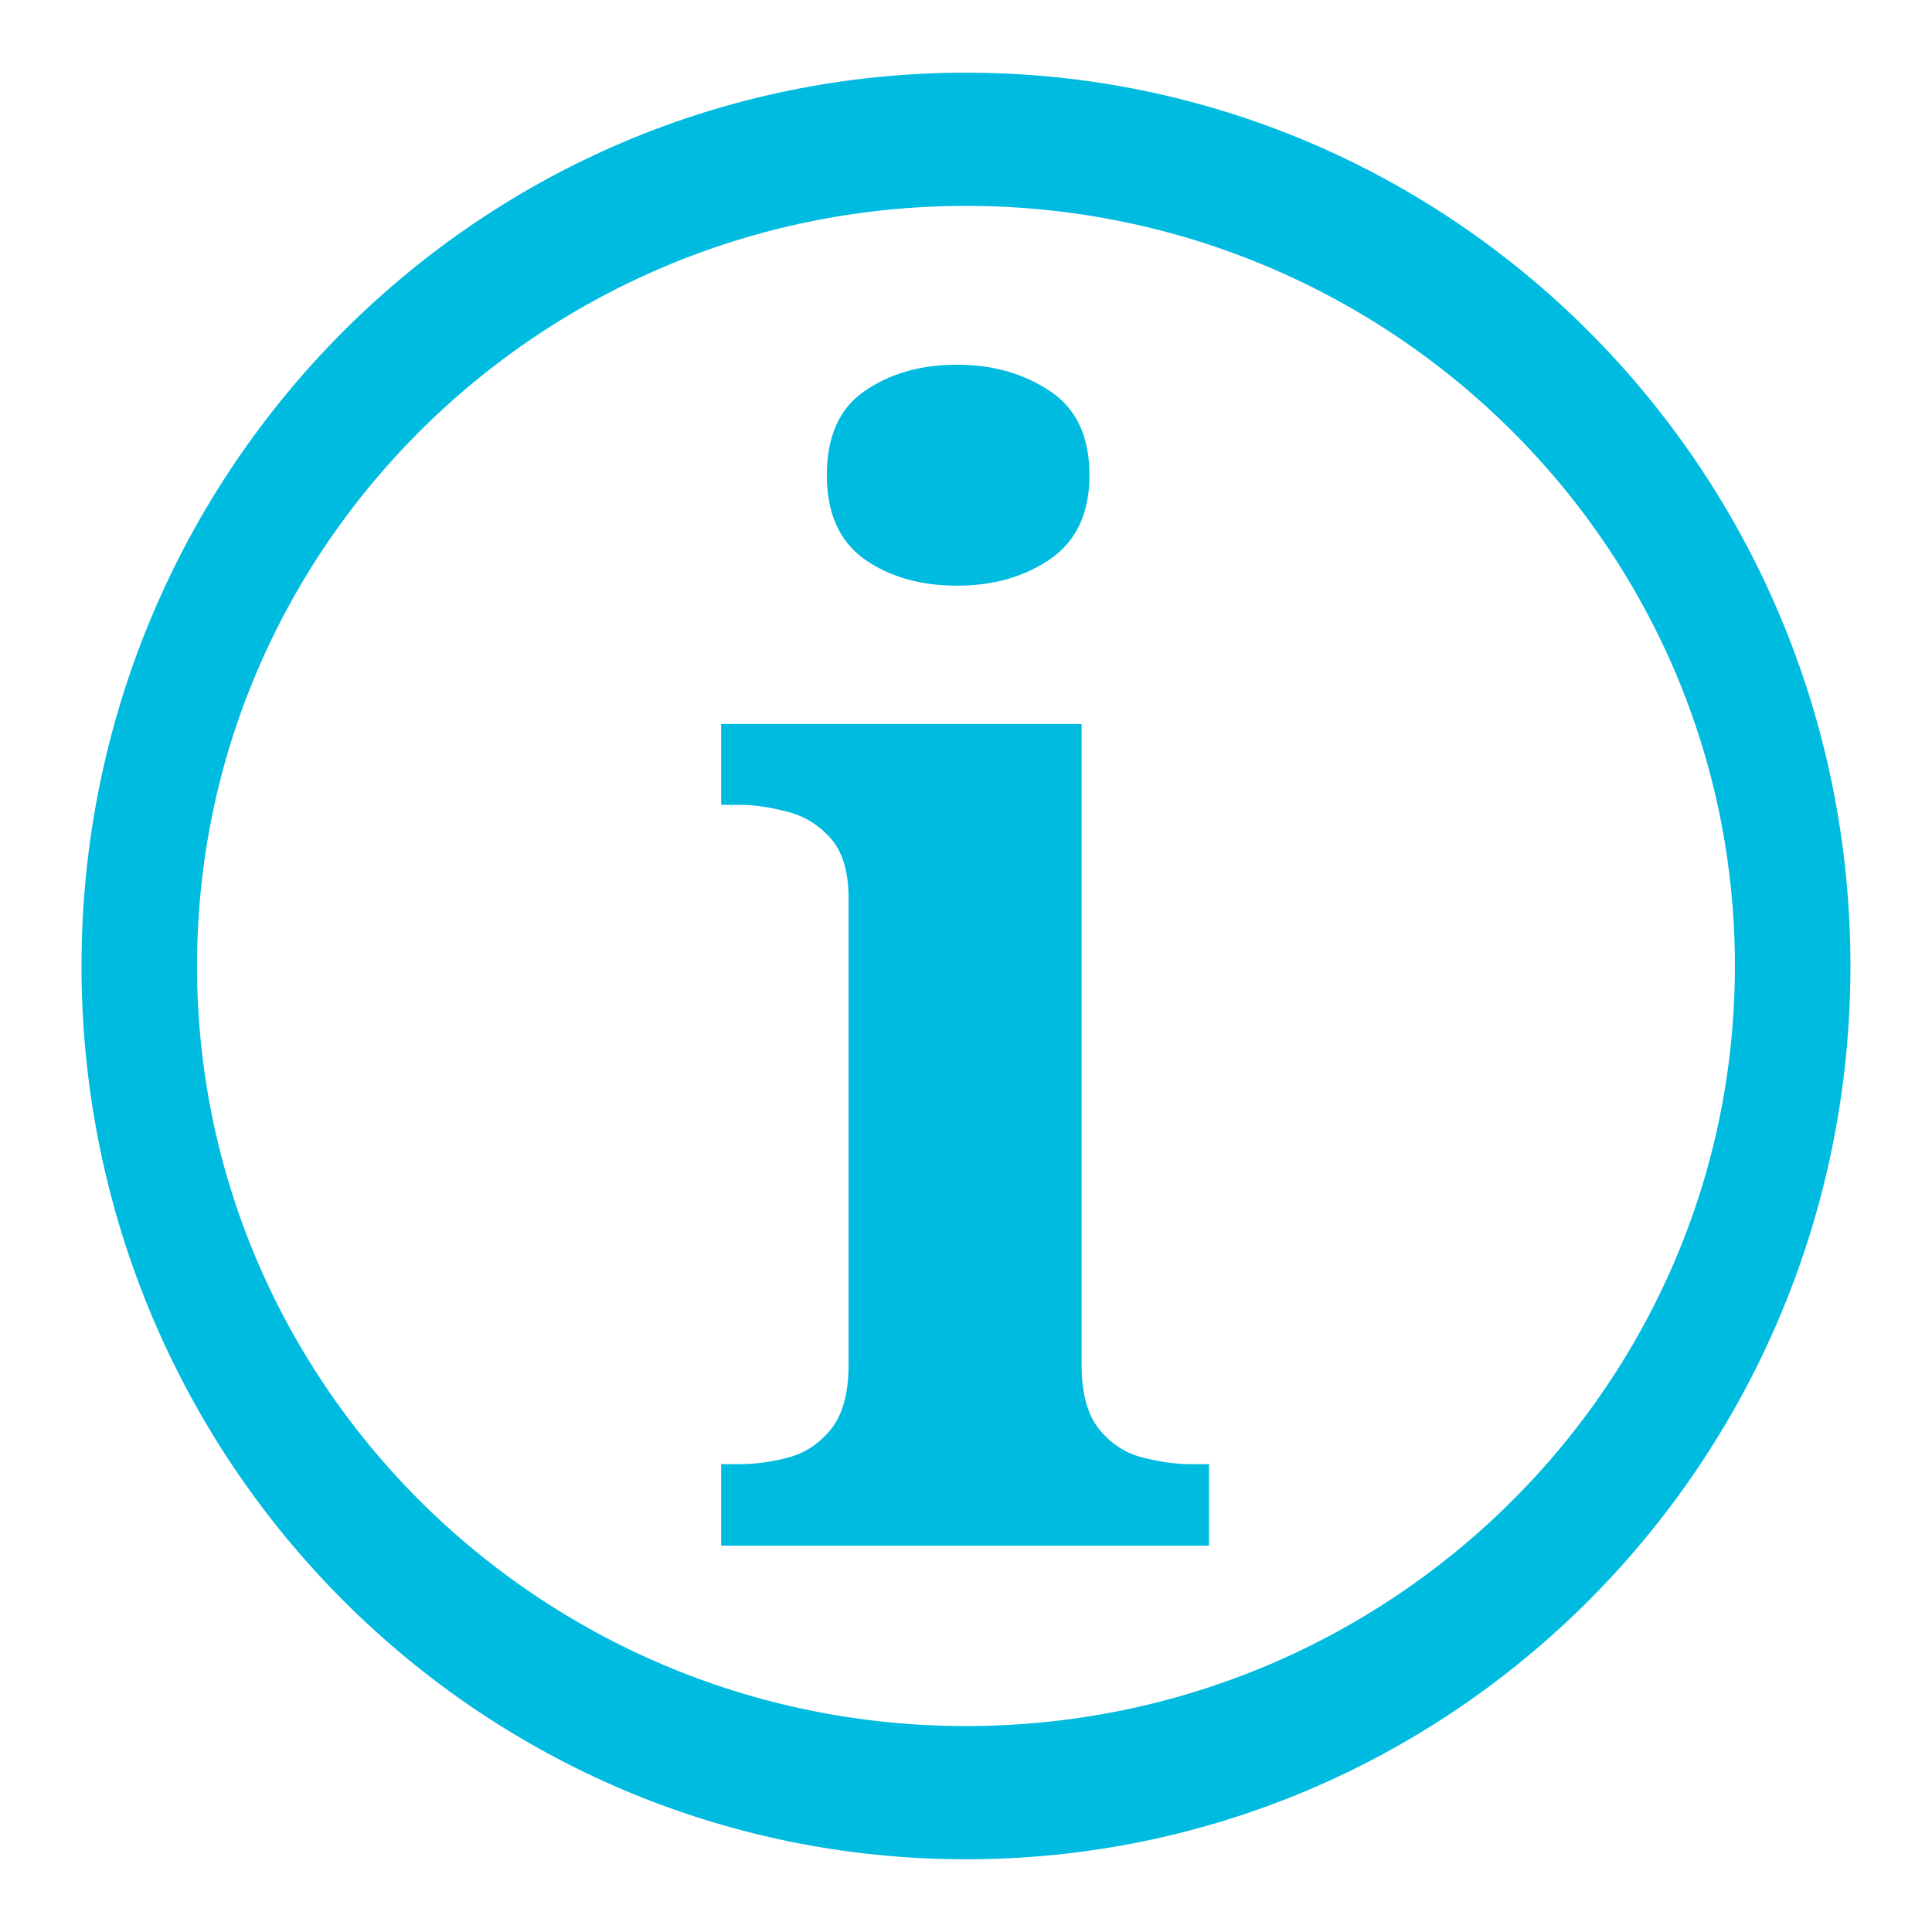
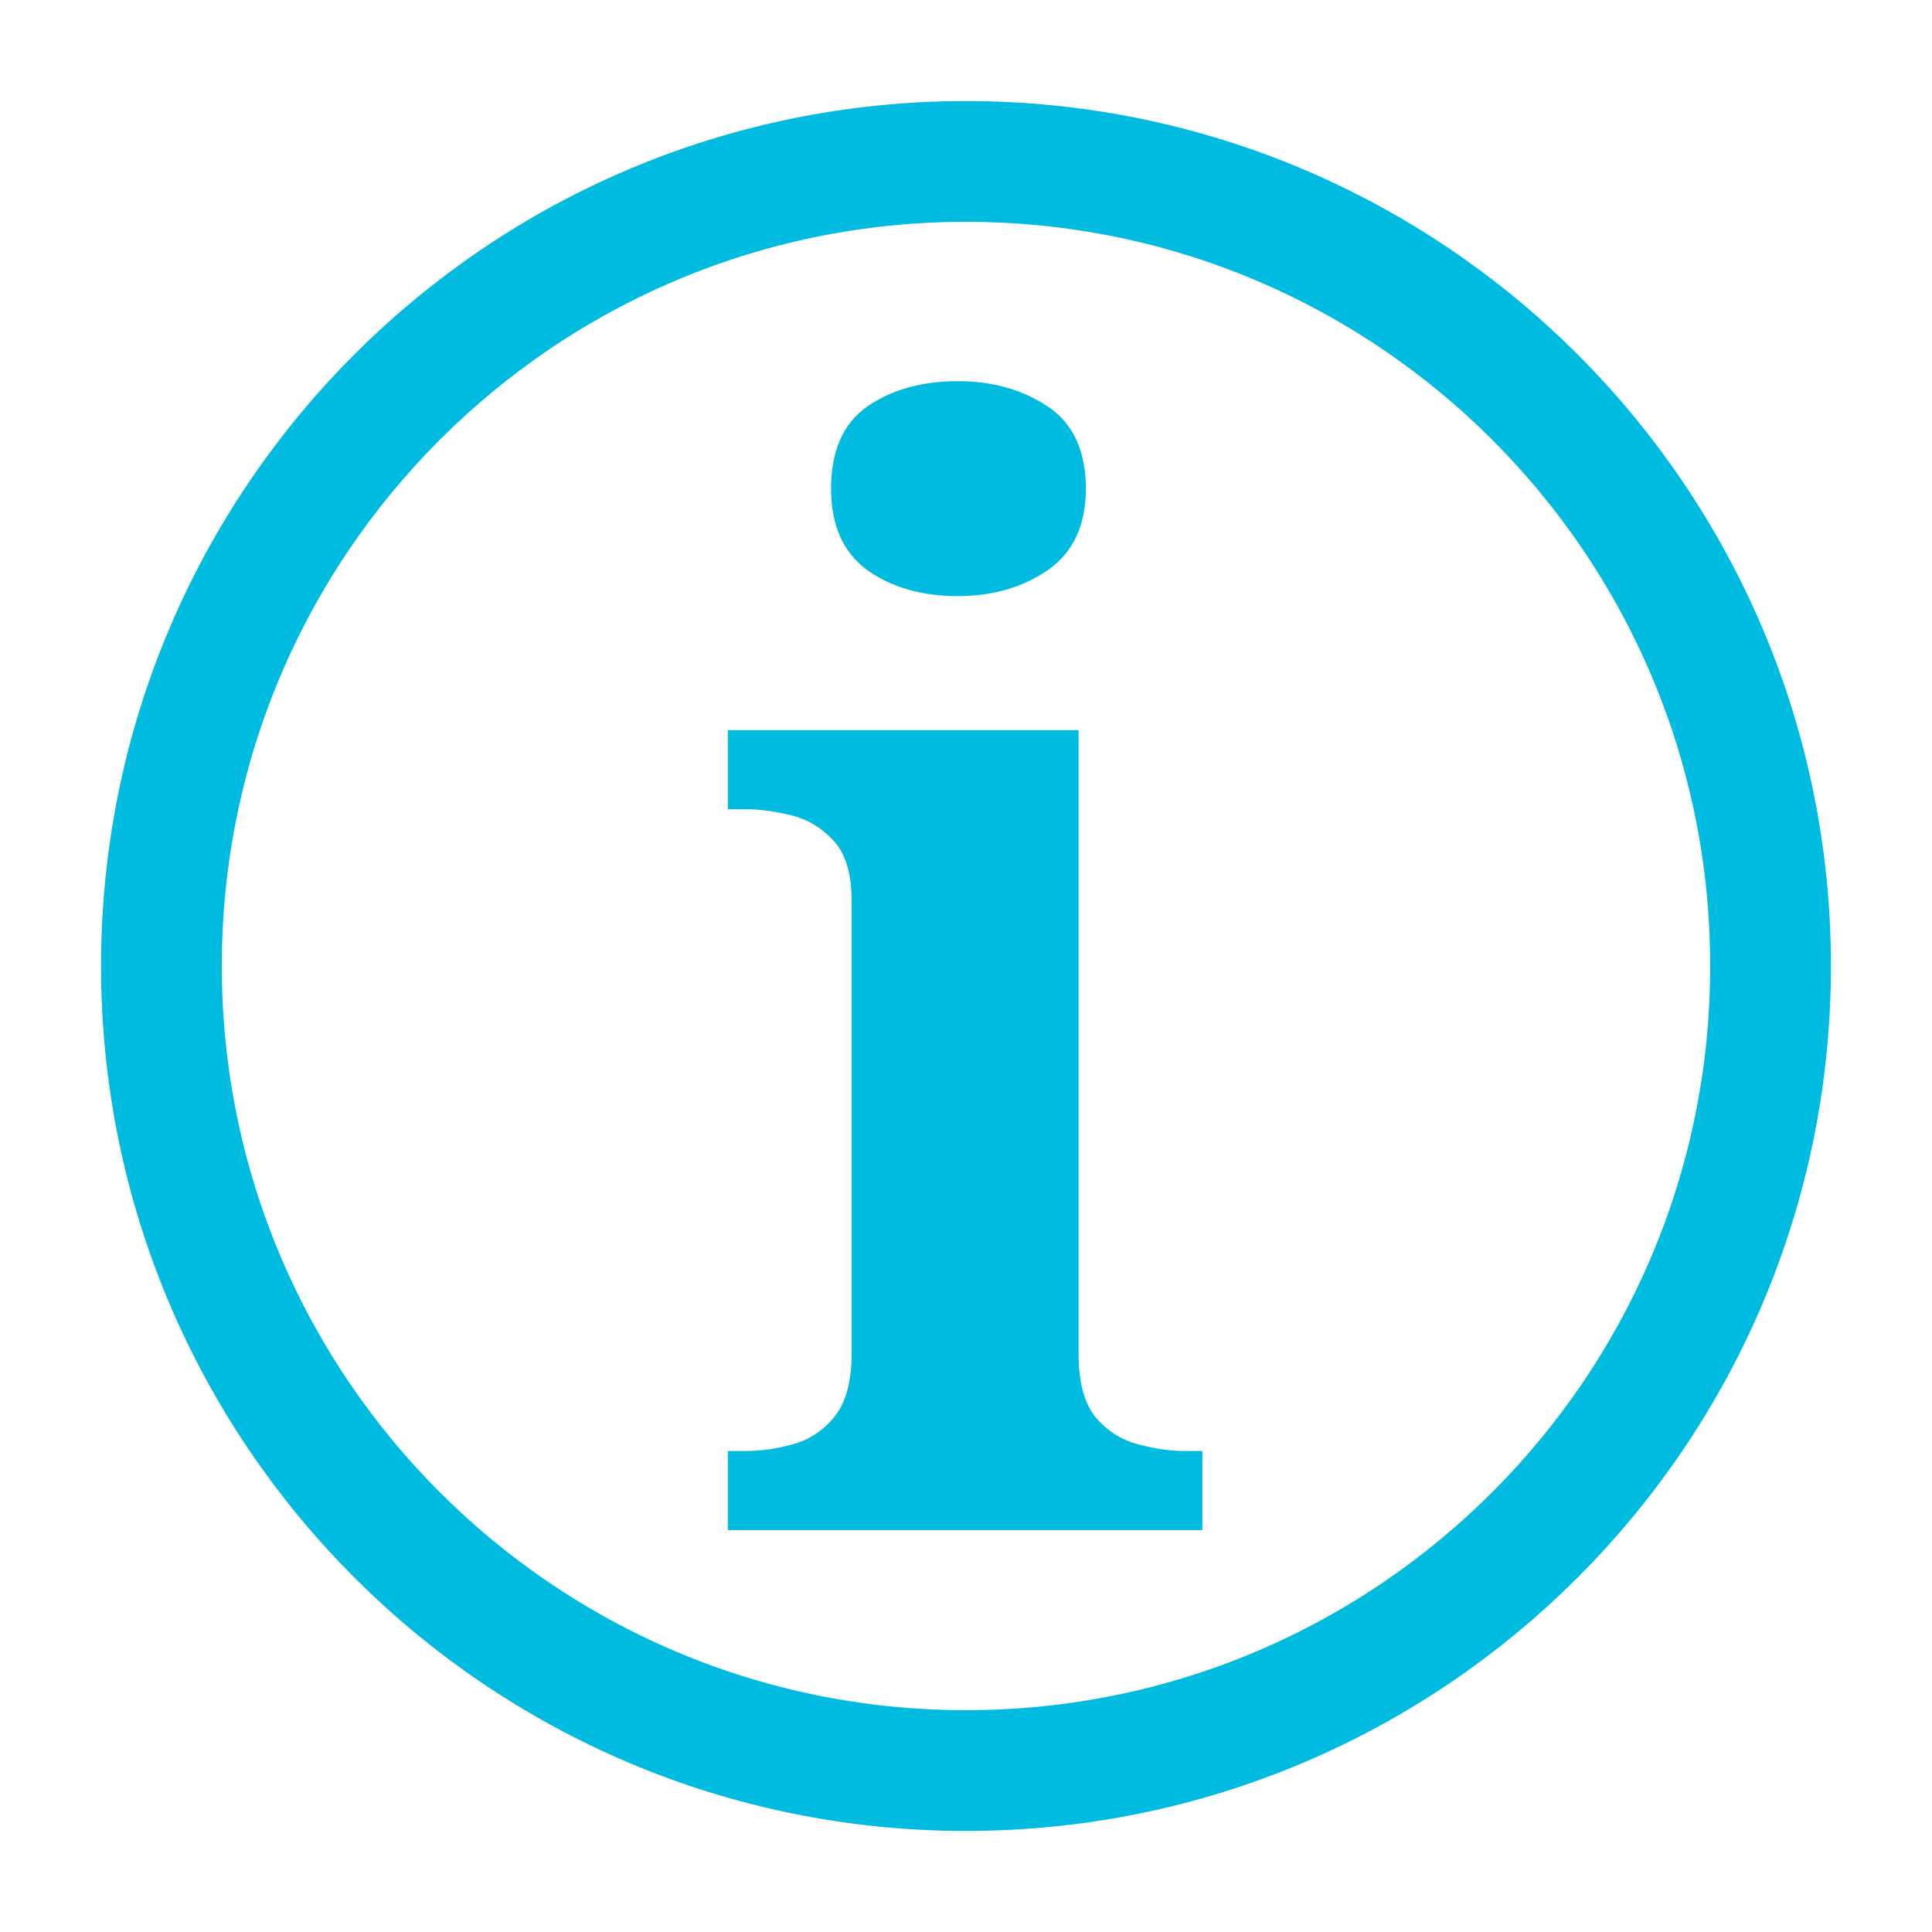
<svg xmlns="http://www.w3.org/2000/svg" width="50" height="50" id="svg2" version="1.1">
  <defs id="defs4" />
  <g id="layer1" transform="translate(0,-1002.362)">
-     <text xml:space="preserve" style="font-size:39.69px;font-style:normal;font-variant:normal;font-weight:bold;font-stretch:normal;text-align:start;line-height:125%;letter-spacing:0px;word-spacing:0px;writing-mode:lr-tb;text-anchor:start;fill:#00bbe0;fill-opacity:1;stroke:none;font-family:Georgia;-inkscape-font-specification:Georgia Bold" x="17.994" y="1042.362" id="text2985">
-       <tspan id="tspan2987" x="17.994" y="1042.362">i</tspan>
+     <text xml:space="preserve" style="font-style:normal;font-variant:normal;font-weight:bold;font-stretch:normal;font-size:38.628px;line-height:125%;font-family:Georgia;-inkscape-font-specification:'Georgia Bold';text-align:start;letter-spacing:0px;word-spacing:0px;writing-mode:lr-tb;text-anchor:start;fill:#00bbe0;fill-opacity:1;stroke:none;stroke-width:0.973;stroke-opacity:1;" x="18.181" y="1041.961" id="text2985">
+       <tspan id="tspan2987" x="18.181" y="1041.961" style="stroke-width:0.973;stroke:none;fill:#00bbe0;fill-opacity:1;">i</tspan>
    </text>
-     <path style="fill:none;stroke:#00bbe0;stroke-width:1.994;stroke-linecap:round;stroke-linejoin:bevel;stroke-miterlimit:4;stroke-opacity:1;stroke-dasharray:none" id="path3776" d="m -2.652,4.164 a 14.268,12.374 0 1 1 -28.537,0 14.268,12.374 0 1 1 28.537,0 z" transform="matrix(1.499444,0,0,1.728951,50.37068,1020.162)" />
+     <circle cy="1027.362" cx="25" style="fill:none;stroke:#00bbe0;stroke-width:3.125;stroke-linecap:round;stroke-linejoin:bevel;stroke-miterlimit:4;stroke-dasharray:none;stroke-opacity:1" id="path3776" r="20.822" />
  </g>
</svg>
